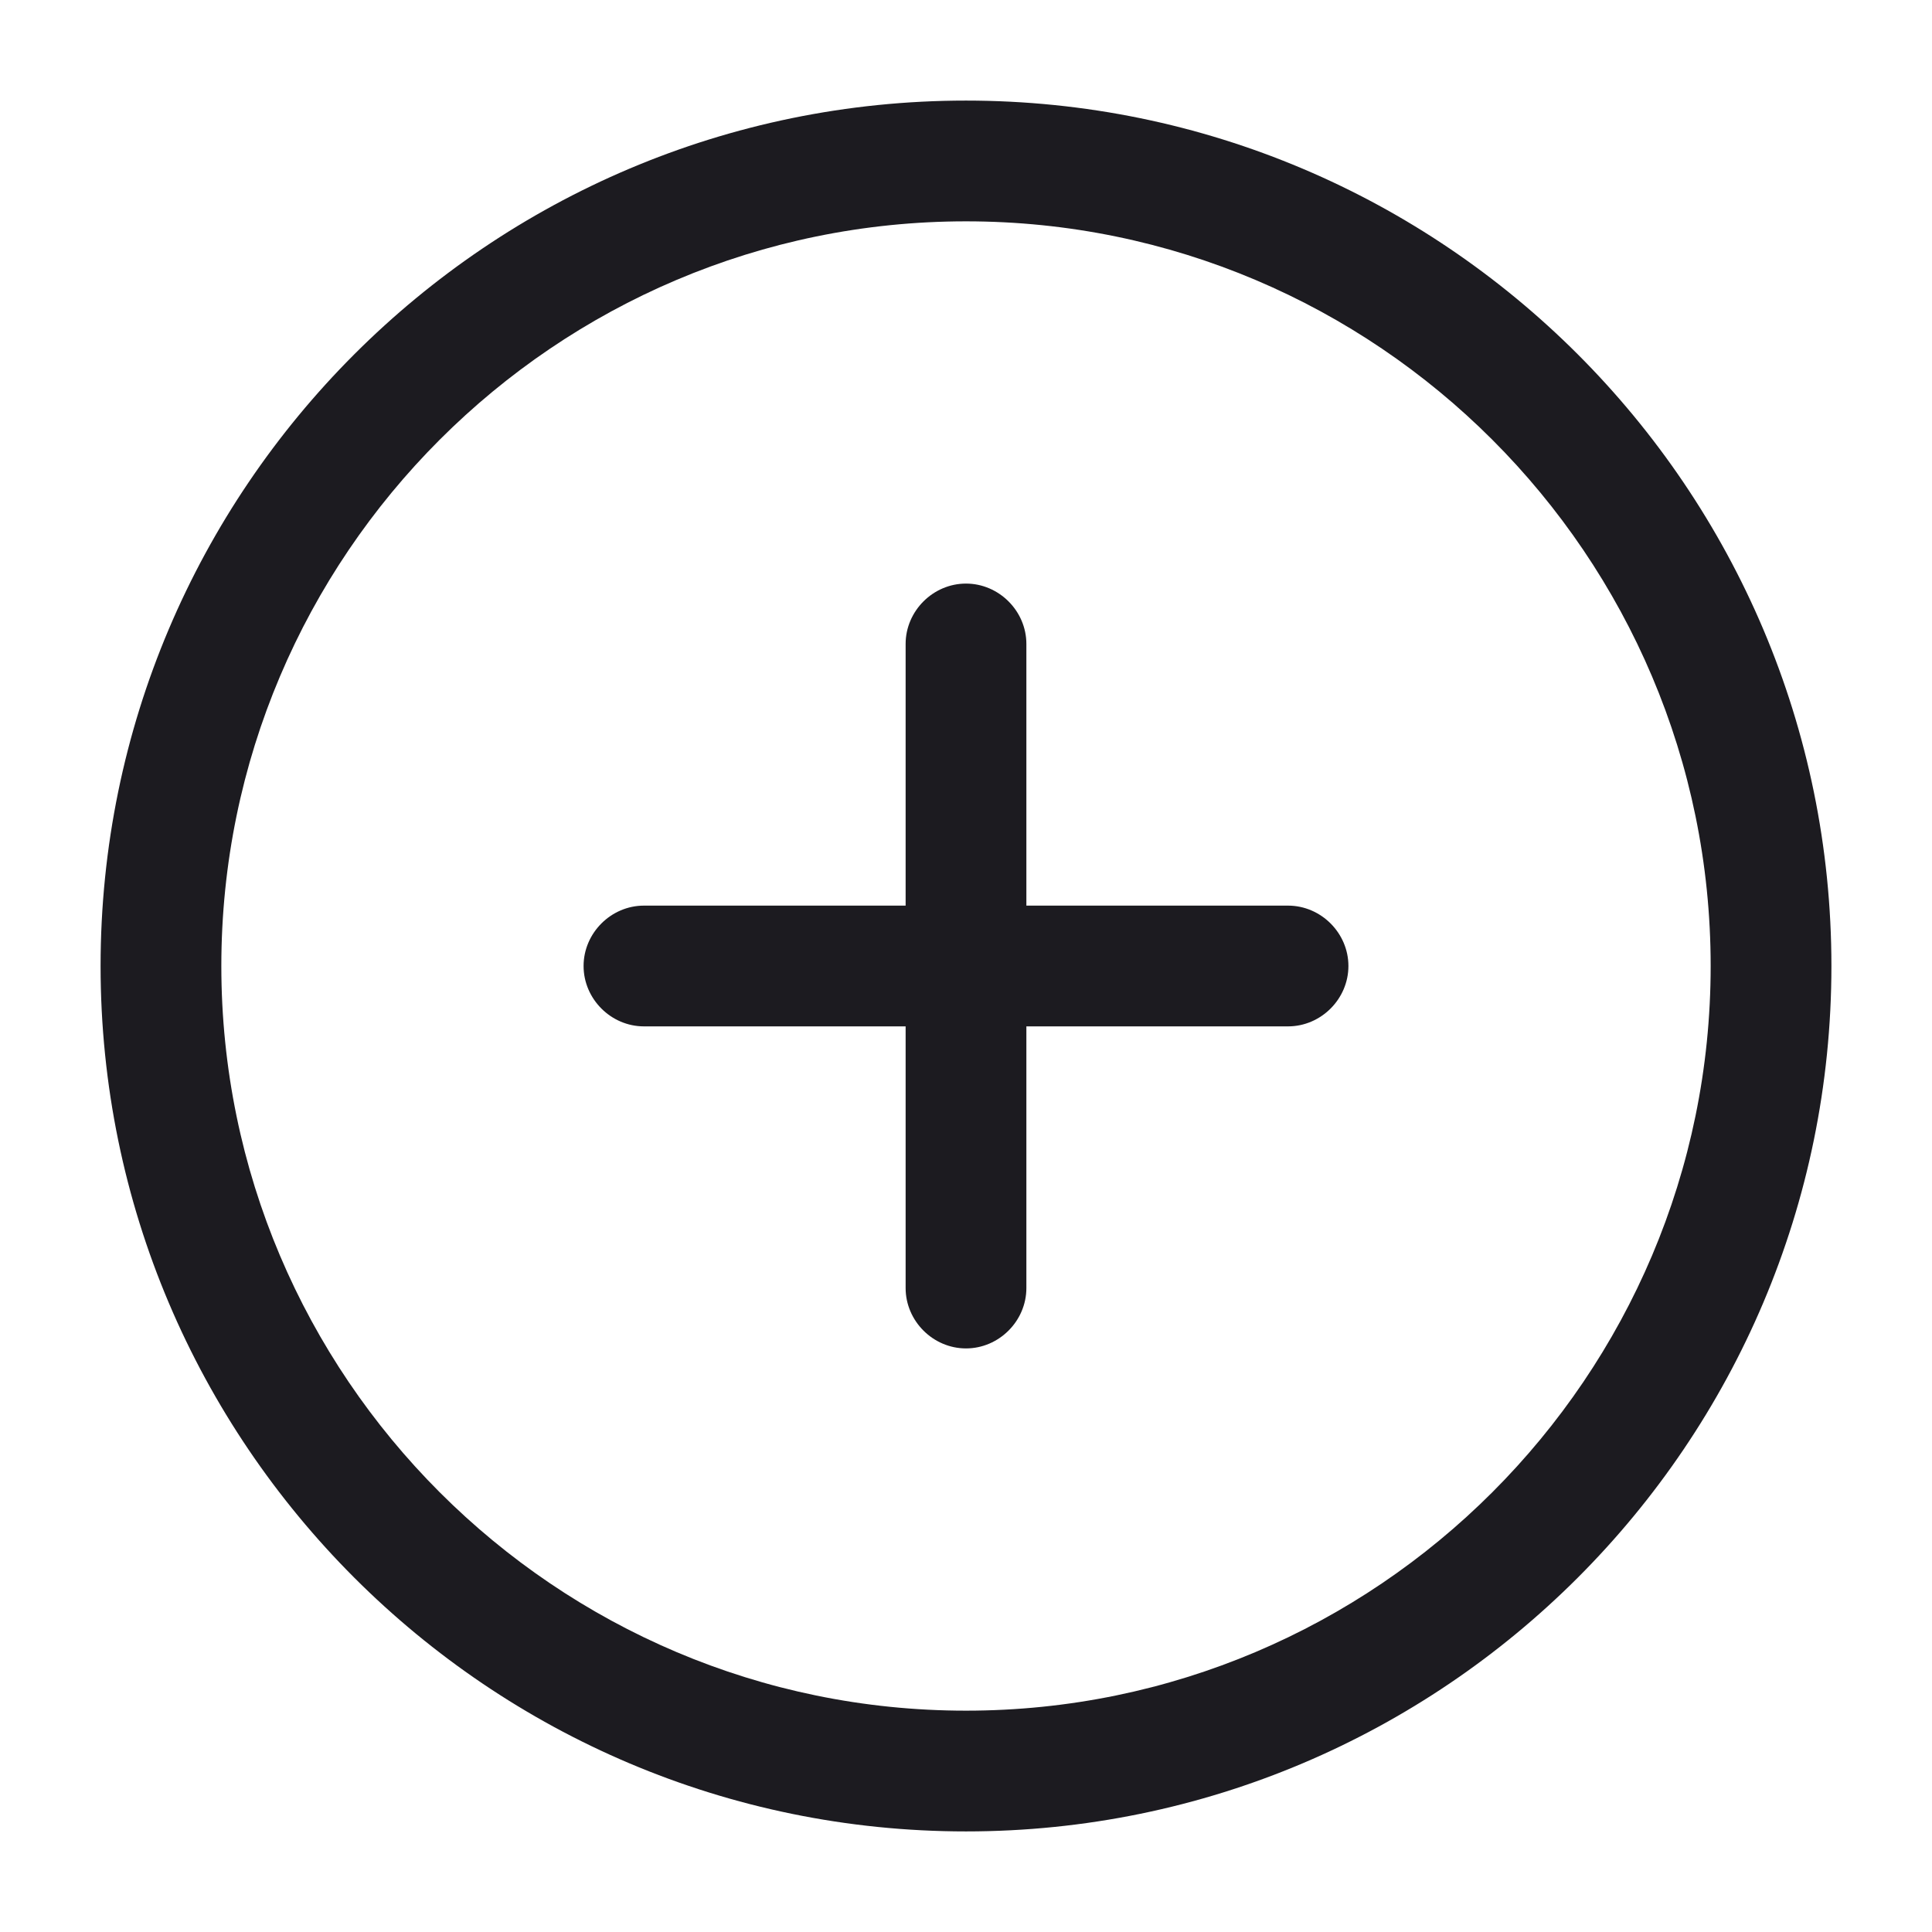
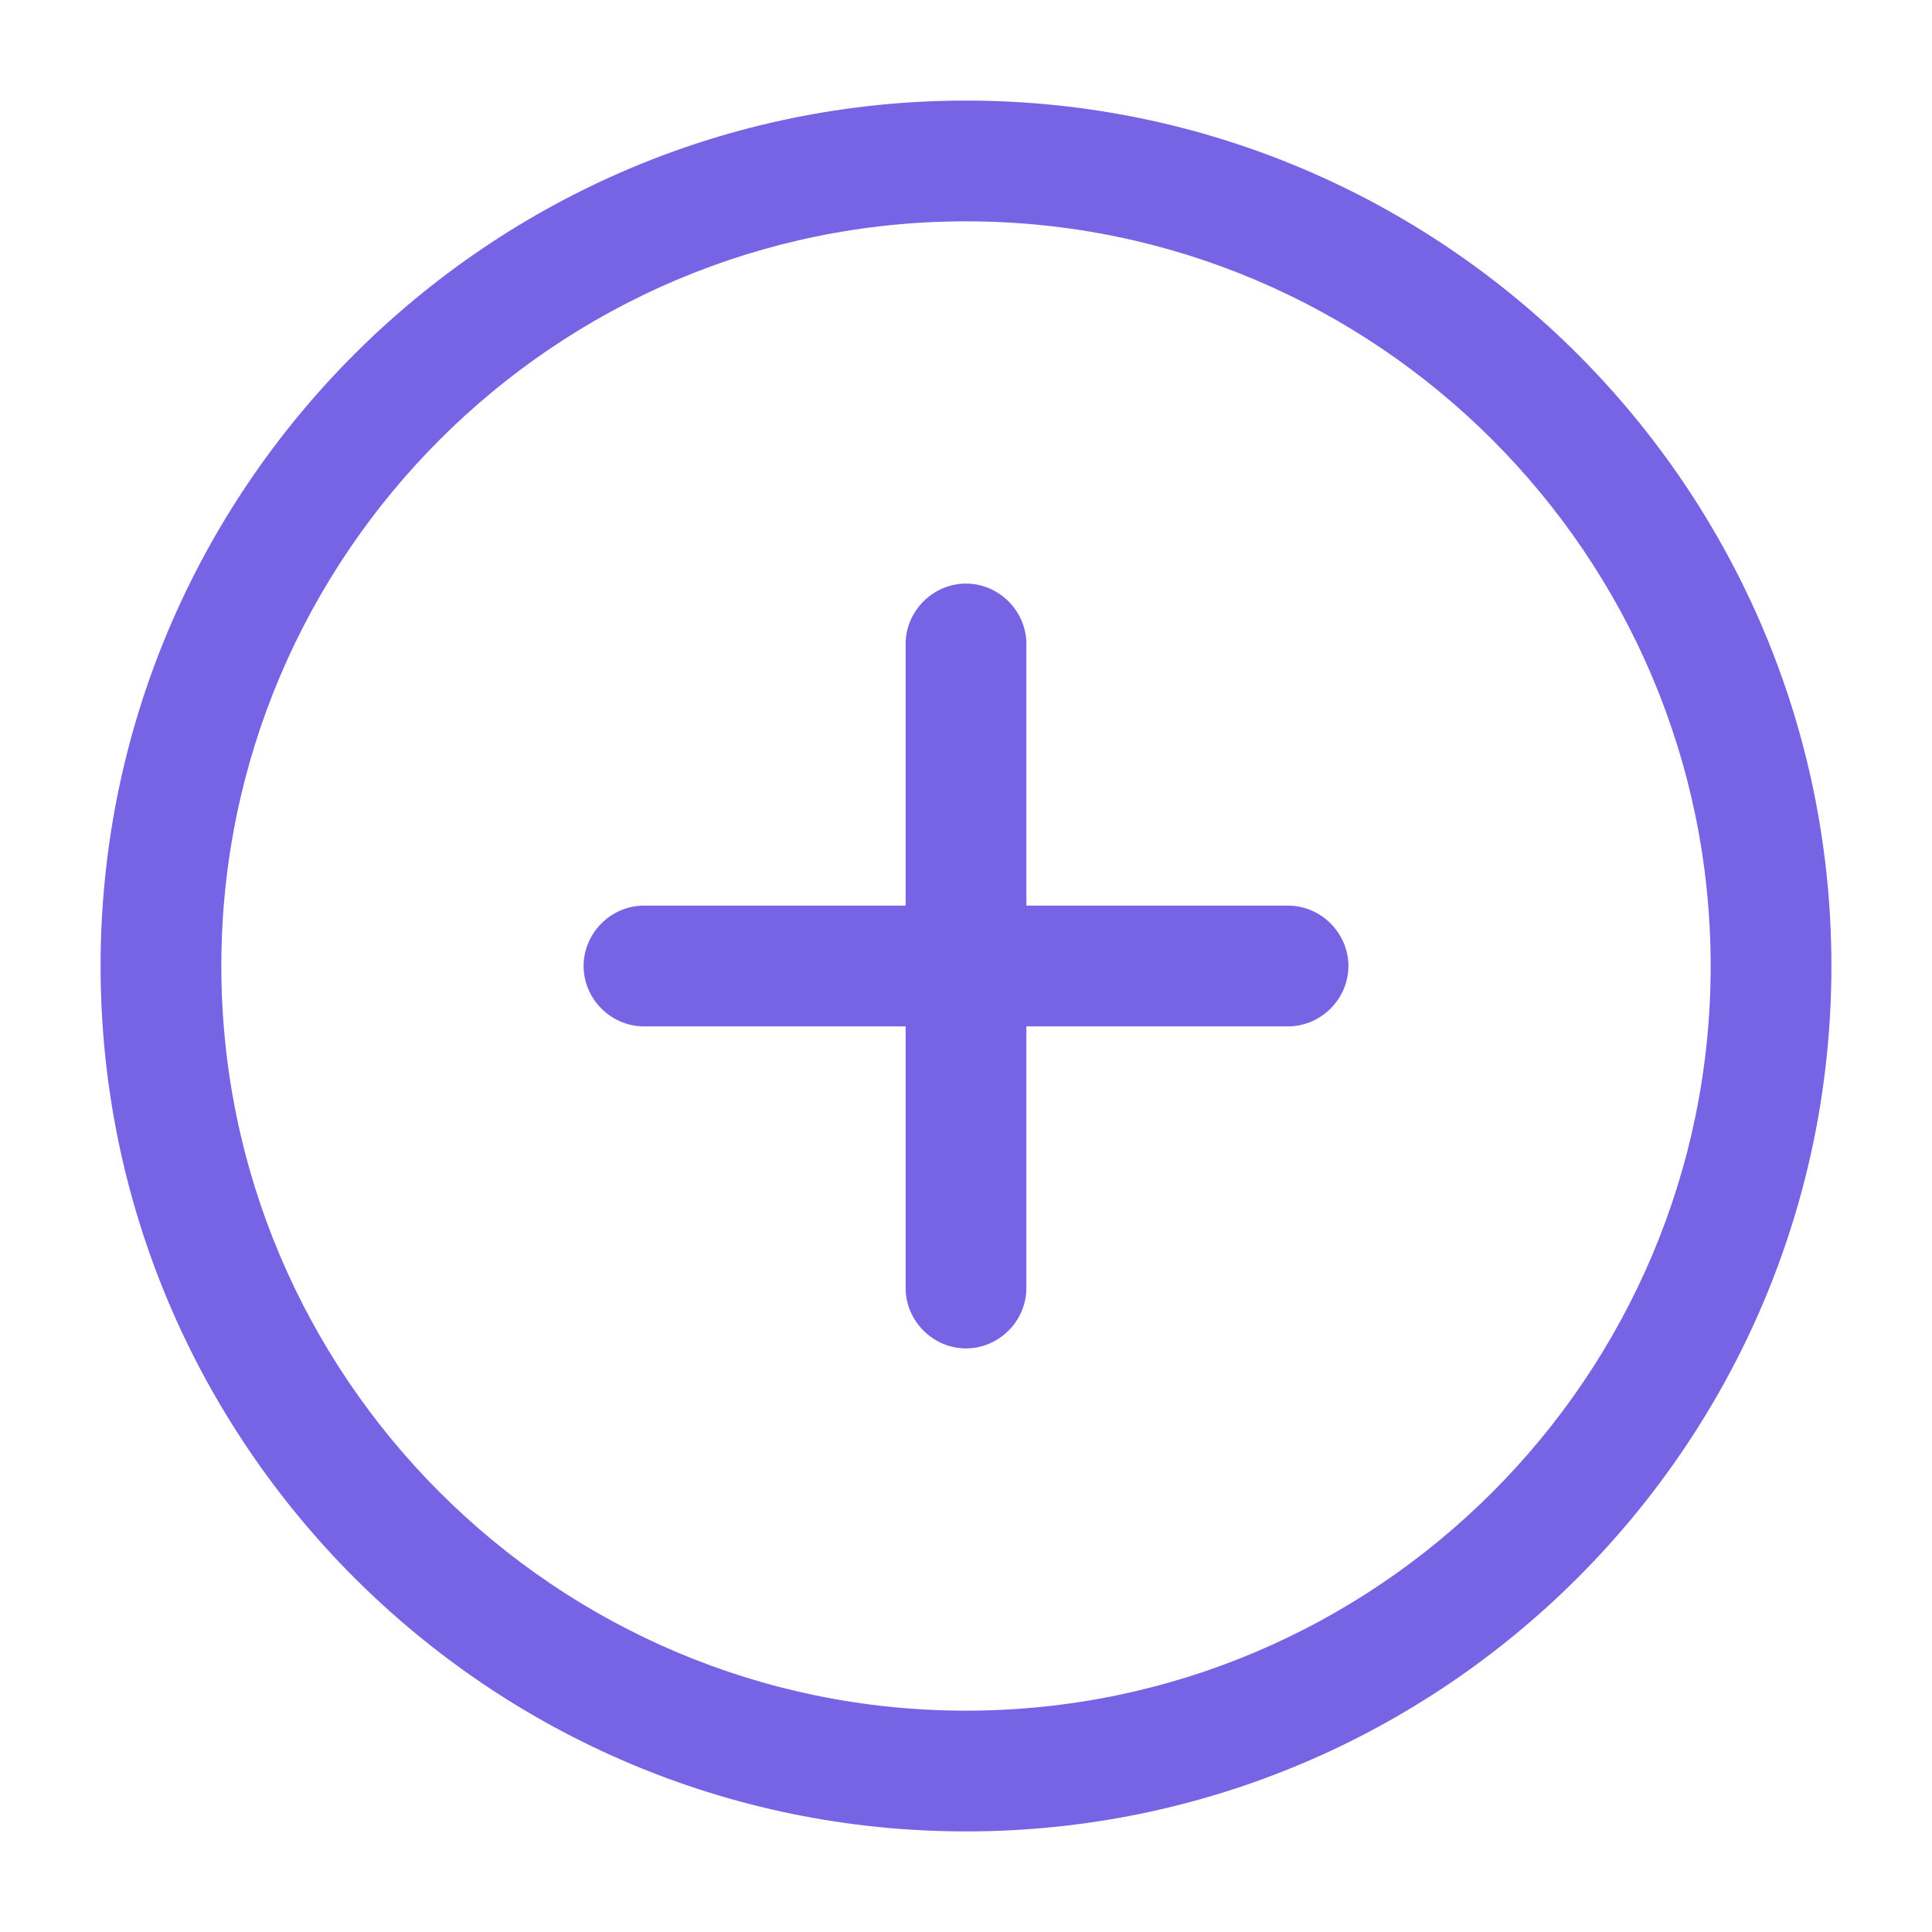
<svg xmlns="http://www.w3.org/2000/svg" width="16" height="16" viewBox="0 0 16 16" fill="none">
-   <path d="M8 15.167C4.047 15.167 0.833 11.953 0.833 8C0.833 4.047 4.047 0.833 8 0.833C11.954 0.833 15.167 4.047 15.167 8C15.167 11.953 11.954 15.167 8 15.167ZM8 1.833C4.6 1.833 1.833 4.6 1.833 8C1.833 11.4 4.6 14.167 8 14.167C11.4 14.167 14.167 11.4 14.167 8C14.167 4.6 11.4 1.833 8 1.833Z" fill="#1C1B20" />
-   <path d="M10.667 8.5H5.333C5.06 8.5 4.833 8.273 4.833 8C4.833 7.727 5.06 7.5 5.333 7.5H10.667C10.94 7.5 11.167 7.727 11.167 8C11.167 8.273 10.94 8.5 10.667 8.5Z" fill="#1C1B20" />
-   <path d="M8 11.167C7.727 11.167 7.5 10.94 7.5 10.667V5.333C7.5 5.06 7.727 4.833 8 4.833C8.273 4.833 8.5 5.06 8.5 5.333V10.667C8.5 10.94 8.273 11.167 8 11.167Z" fill="#1C1B20" />
+   <path d="M8 15.167C4.047 15.167 0.833 11.953 0.833 8C0.833 4.047 4.047 0.833 8 0.833C11.954 0.833 15.167 4.047 15.167 8C15.167 11.953 11.954 15.167 8 15.167ZM8 1.833C4.6 1.833 1.833 4.6 1.833 8C1.833 11.4 4.6 14.167 8 14.167C11.4 14.167 14.167 11.4 14.167 8C14.167 4.6 11.4 1.833 8 1.833Z" fill="#7664E4" />
+   <path d="M10.667 8.5H5.333C5.06 8.5 4.833 8.273 4.833 8C4.833 7.727 5.06 7.5 5.333 7.5H10.667C10.94 7.5 11.167 7.727 11.167 8C11.167 8.273 10.94 8.5 10.667 8.5Z" fill="#7664E4" />
+   <path d="M8 11.167C7.727 11.167 7.5 10.94 7.5 10.667V5.333C7.5 5.06 7.727 4.833 8 4.833C8.273 4.833 8.5 5.06 8.5 5.333V10.667C8.5 10.94 8.273 11.167 8 11.167Z" fill="#7664E4" />
</svg>
